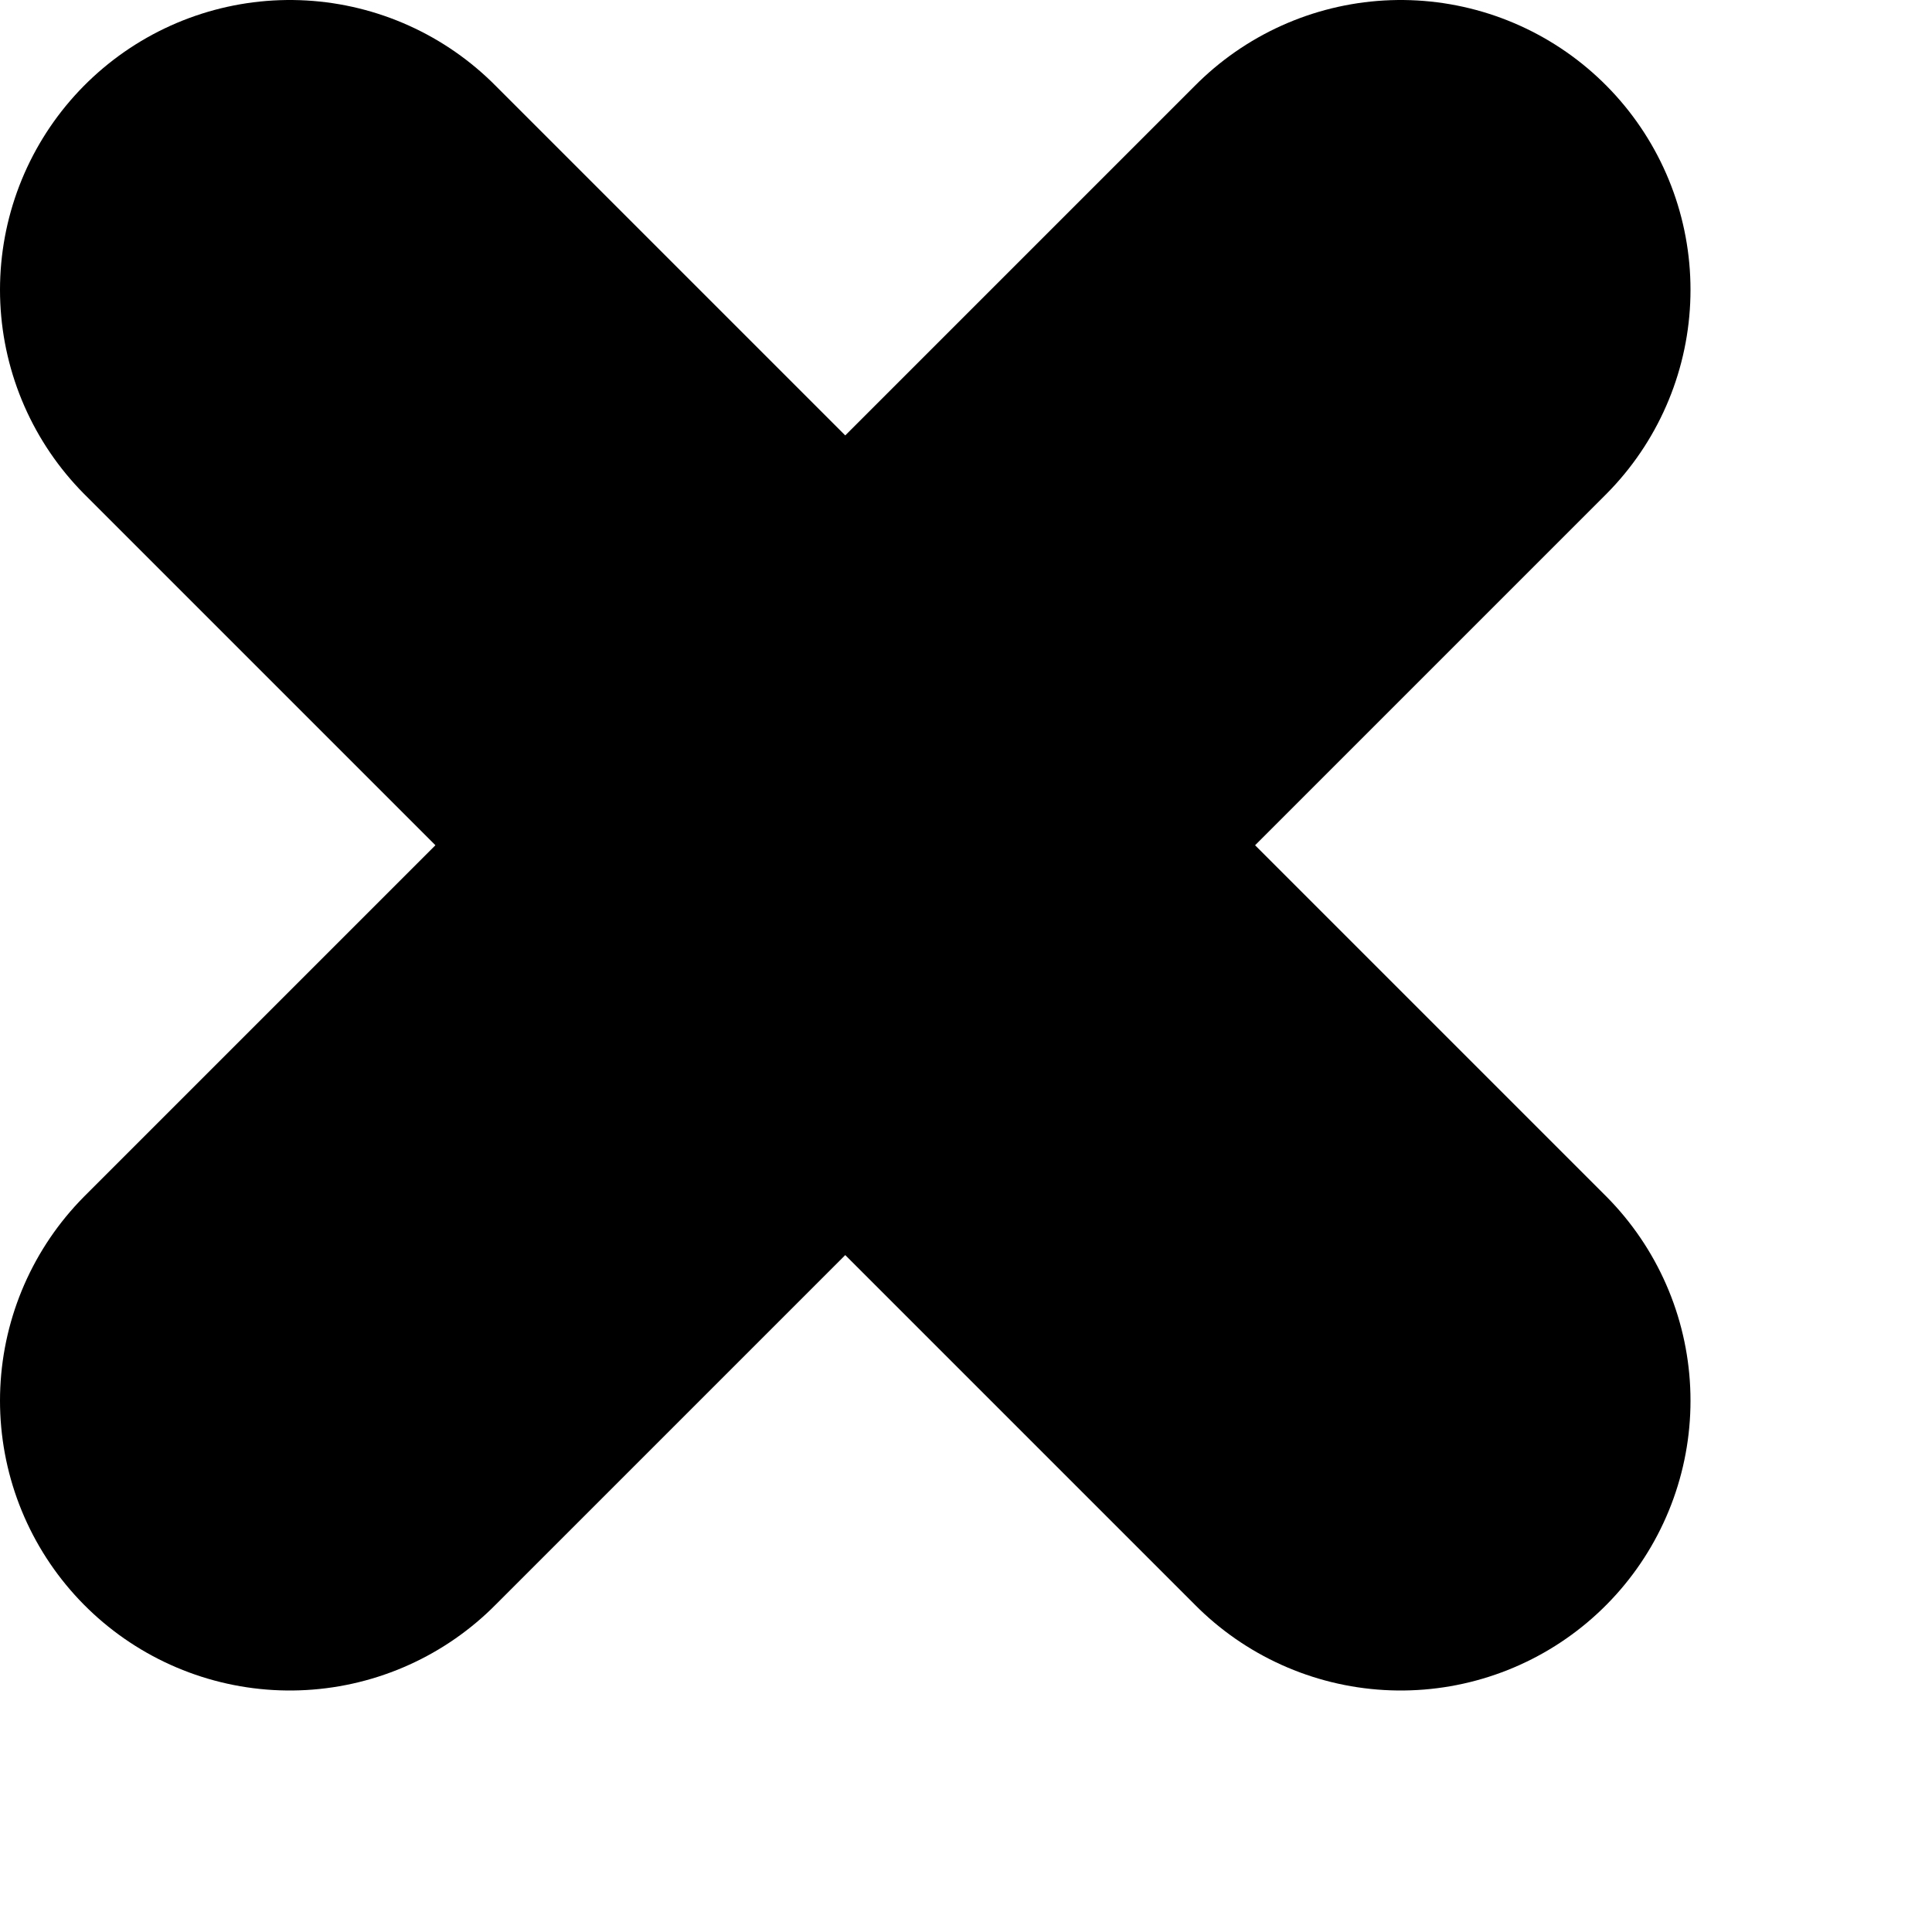
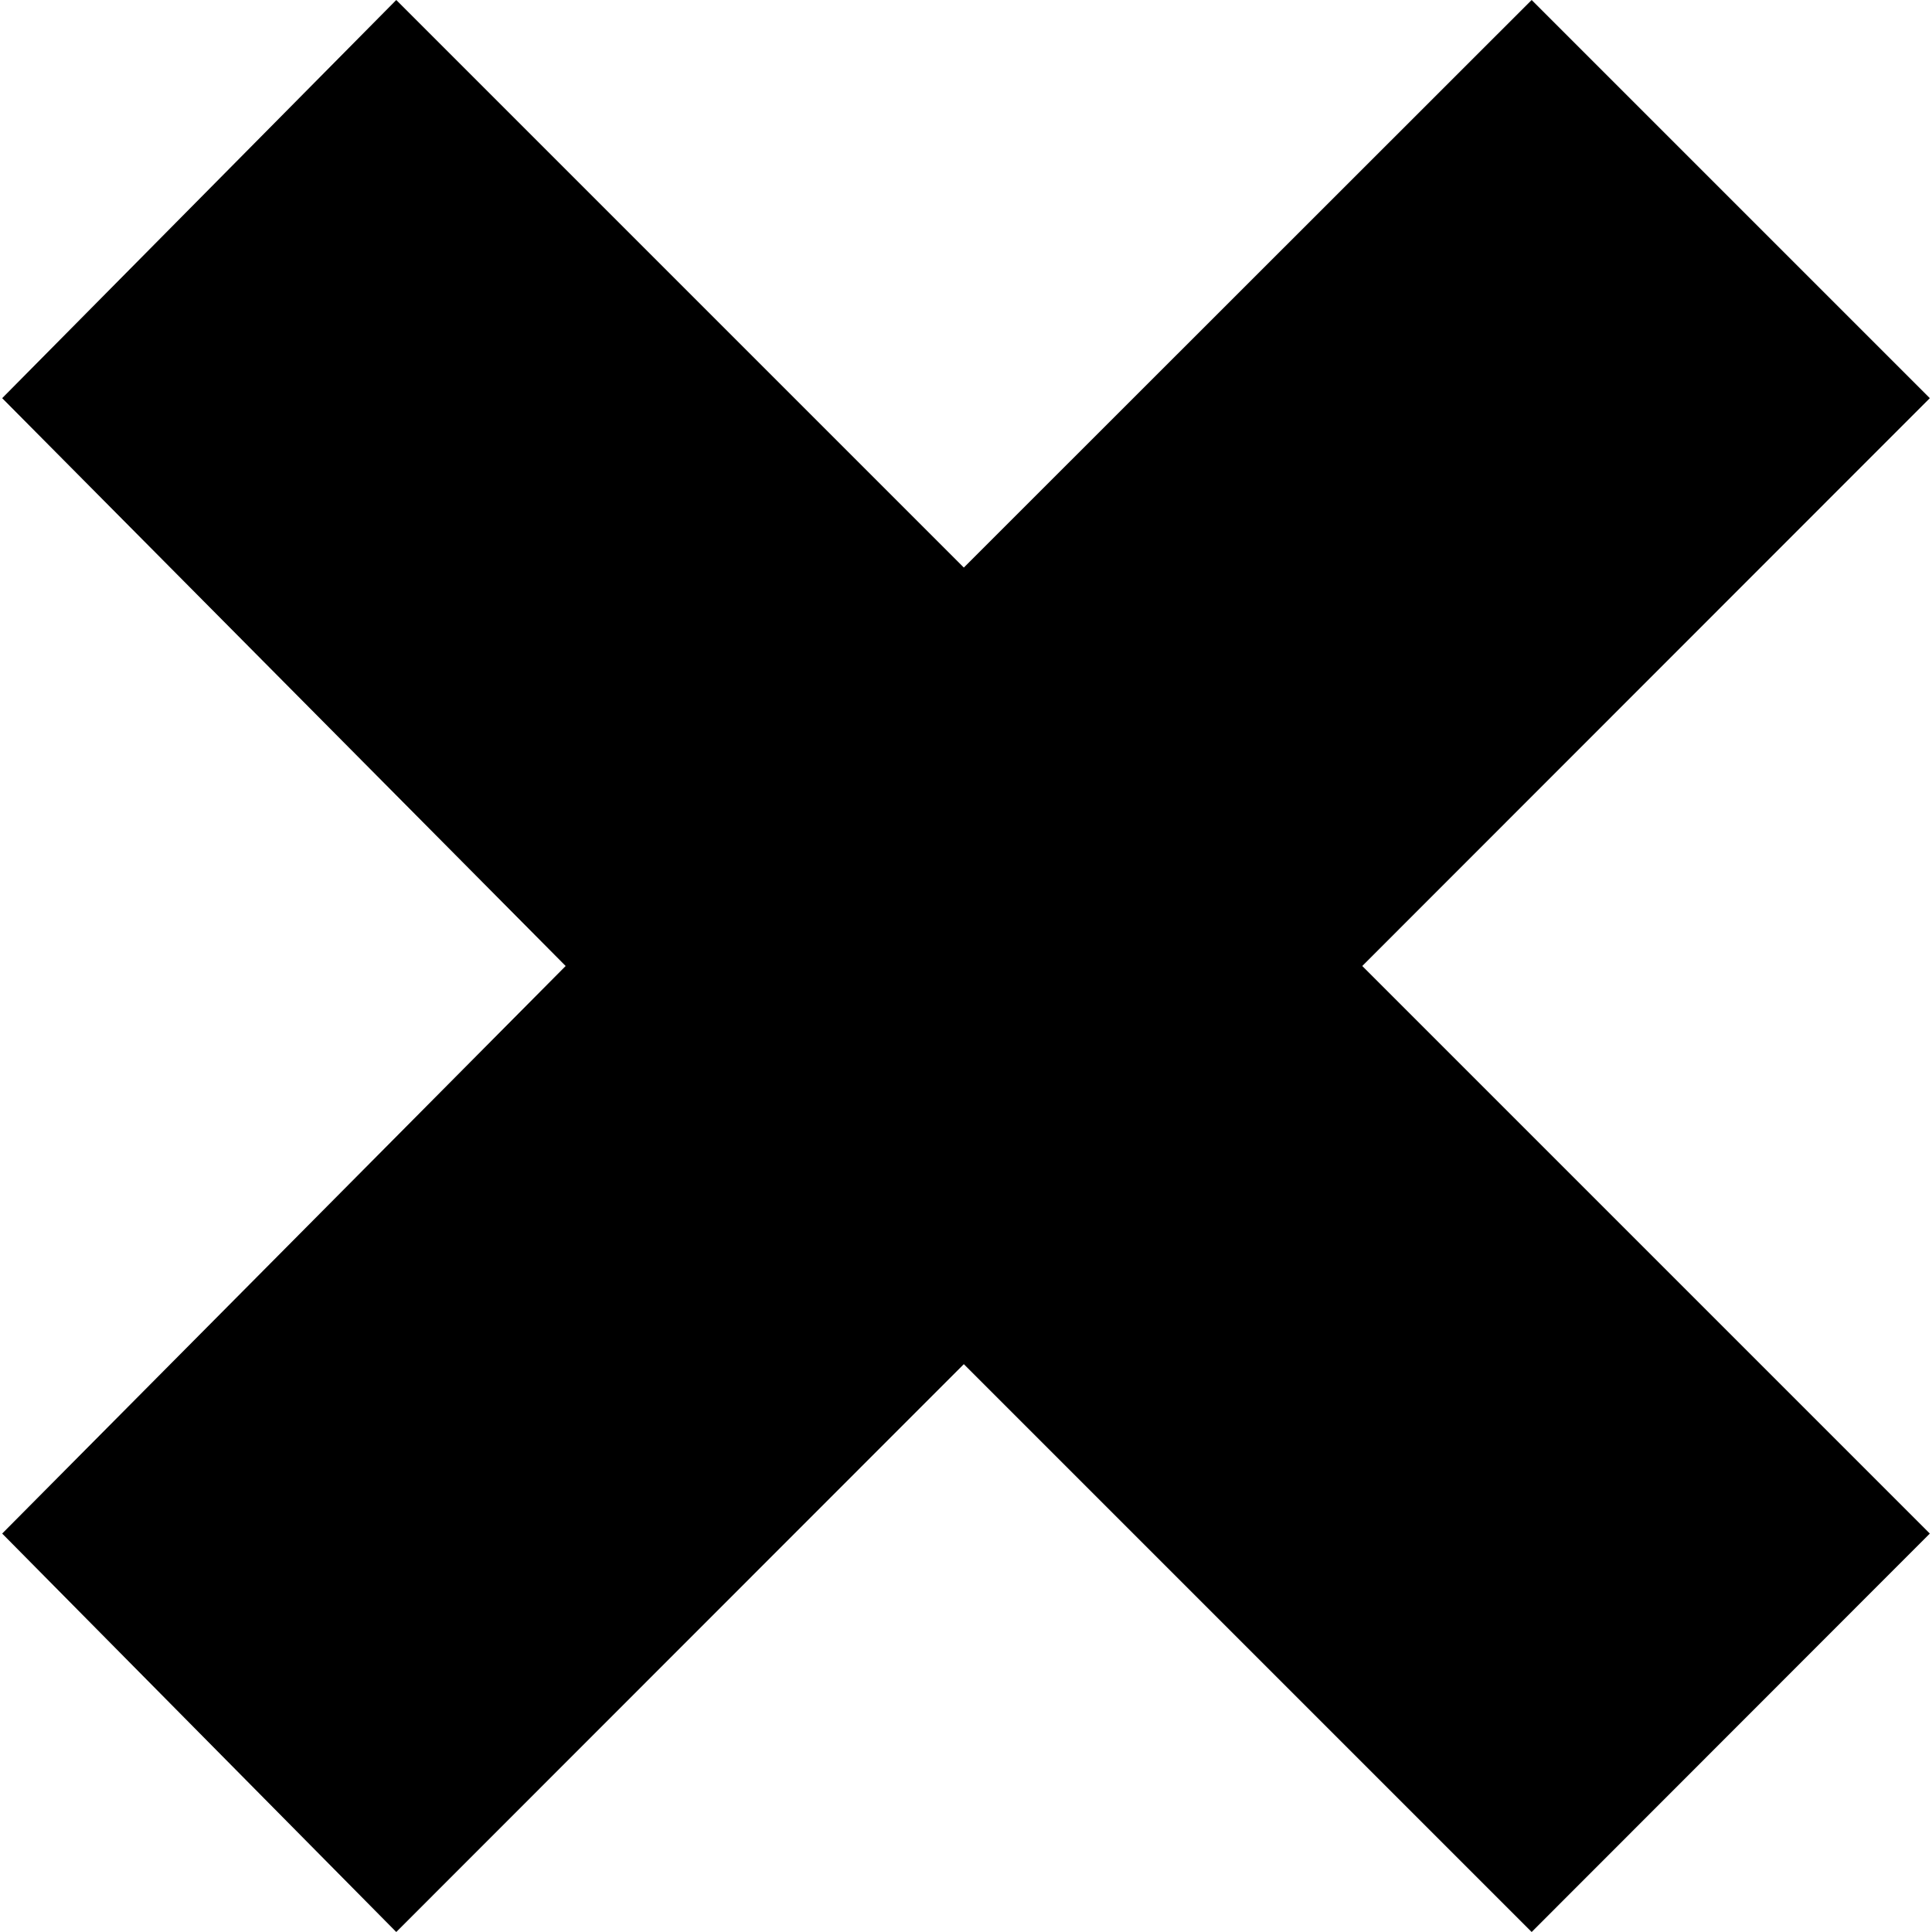
- <svg xmlns="http://www.w3.org/2000/svg" width="14" height="14" viewBox="0 0 8 8" fill="none">
-   <path d="m1.2 1.2 4.6 4.6m0-4.6L1.2 5.8" stroke="currentColor" stroke-width="2.4" stroke-linecap="round" />
+ <svg xmlns="http://www.w3.org/2000/svg" width="14" height="14" viewBox="0 0 7.078 7.094">
+   <path fill="currentColor" d="M0 1.462 1.447 0 3.531 2.084 5.616 0 7.078 1.462 4.994 3.547 7.078 5.631 5.616 7.094 3.531 5.009 1.447 7.094 0 5.631 2.069 3.547Z" />
</svg>
